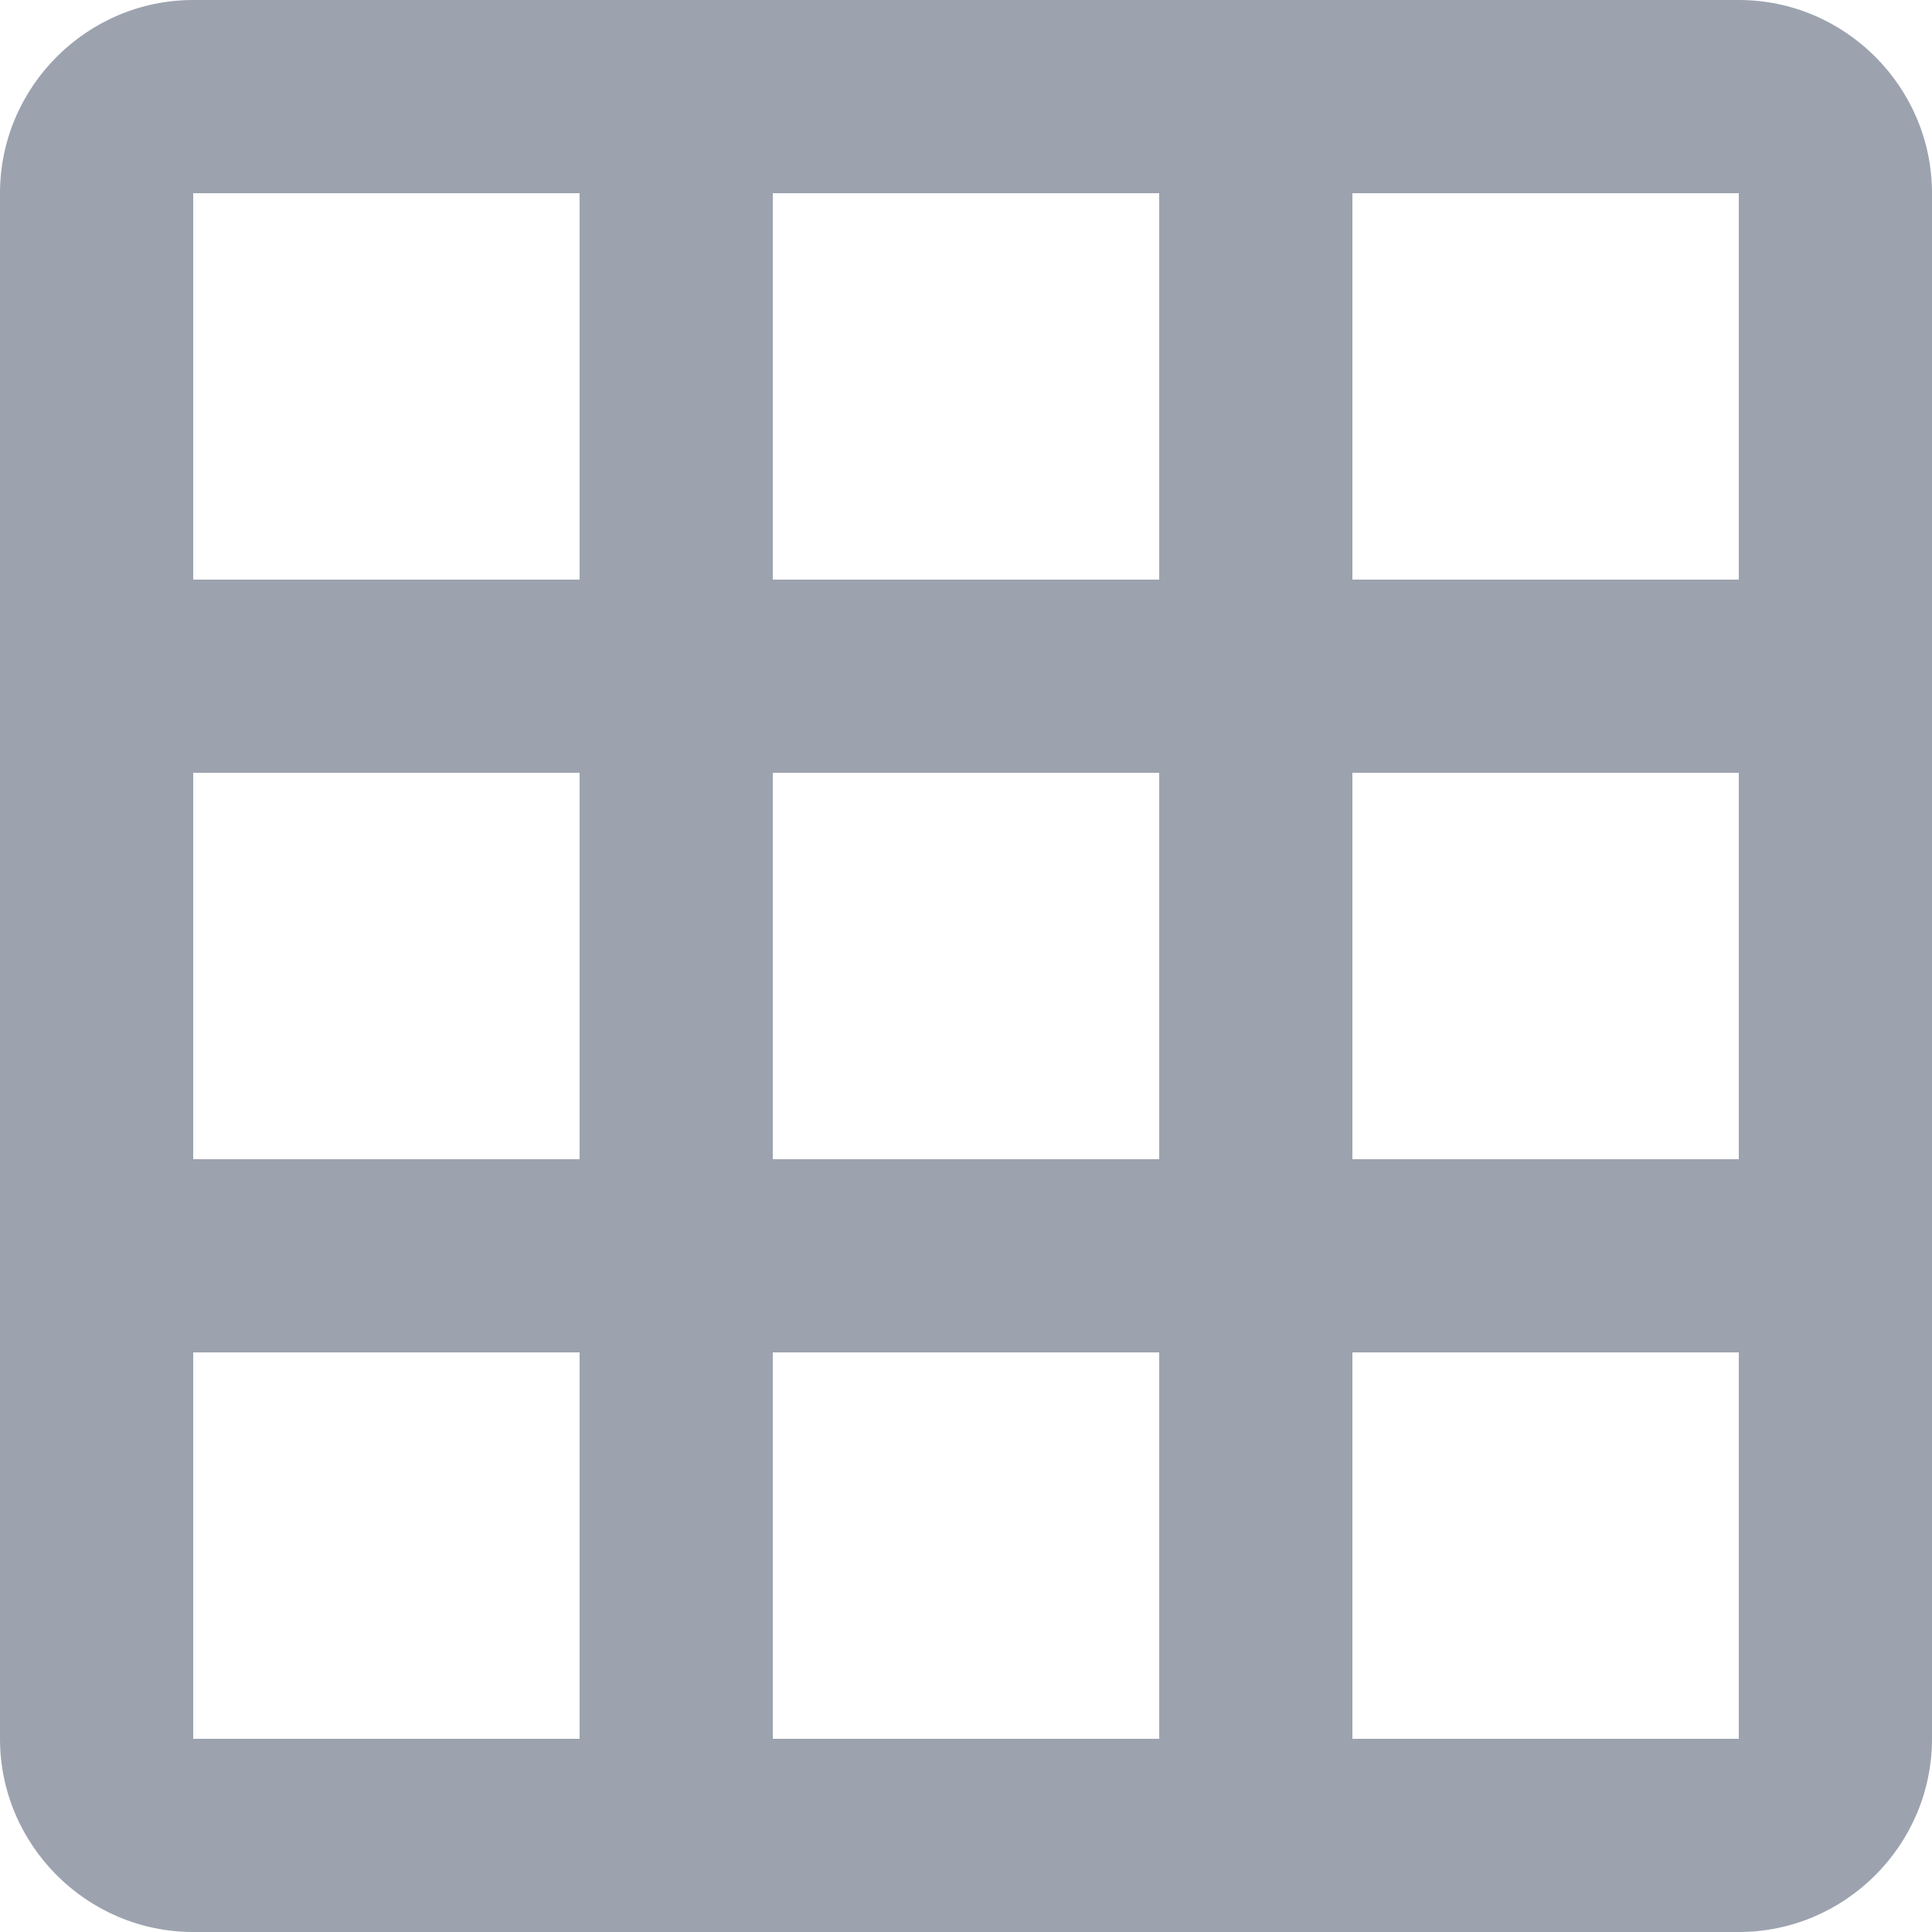
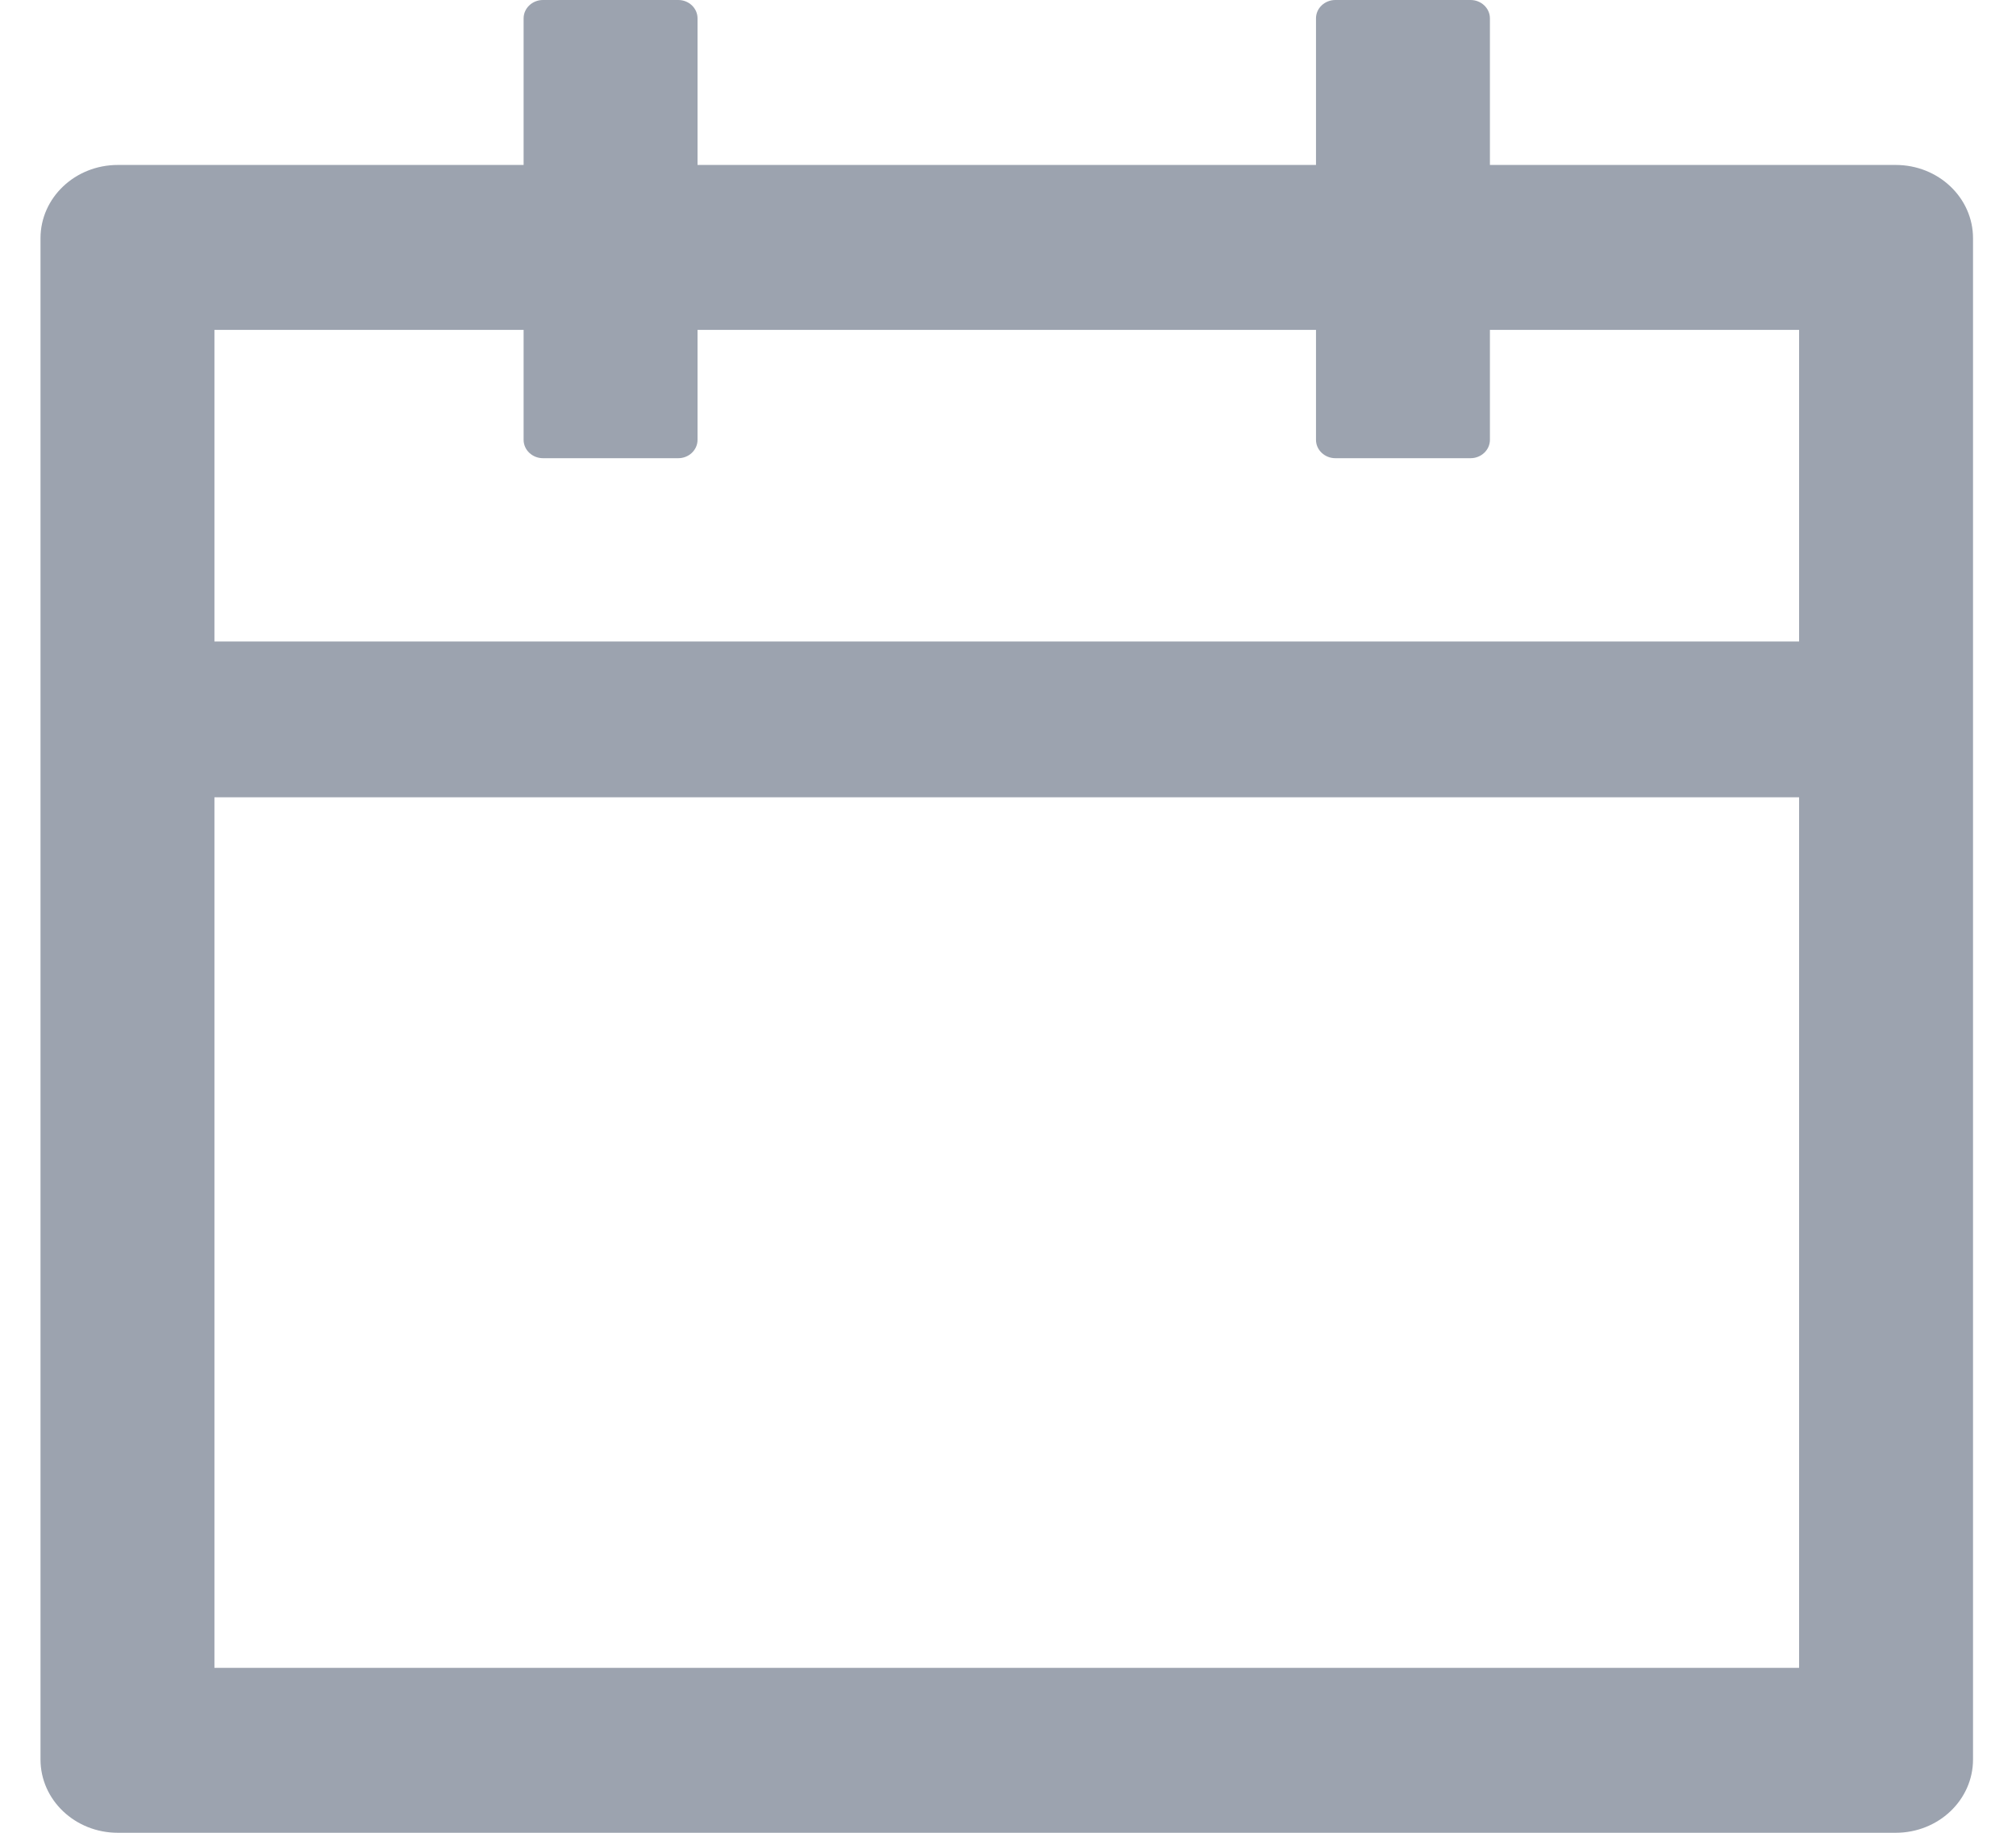
- <svg xmlns="http://www.w3.org/2000/svg" width="15" height="15" viewBox="0 0 15 15" fill="none">
-   <path d="M13.5 0H1.5C0.675 0 0 0.675 0 1.5V13.5C0 14.325 0.675 15 1.5 15H13.5C14.325 15 15 14.325 15 13.5V1.5C15 0.675 14.325 0 13.5 0ZM4.5 13.5H1.5V10.5H4.5V13.5ZM4.5 9H1.5V6H4.5V9ZM4.5 4.5H1.5V1.5H4.5V4.5ZM9 13.5H6V10.5H9V13.5ZM9 9H6V6H9V9ZM9 4.5H6V1.5H9V4.5ZM13.5 13.5H10.5V10.5H13.5V13.5ZM13.5 9H10.5V6H13.5V9ZM13.5 4.5H10.5V1.5H13.5V4.5Z" fill="#9CA3AF" />
+ <svg xmlns="http://www.w3.org/2000/svg" width="22" height="20" viewBox="0 0 22 20" fill="none">
+   <path d="M20.687 1.8H16.259V0.2C16.259 0.09 16.164 0 16.048 0H14.572C14.456 0 14.361 0.09 14.361 0.2V1.8H7.612V0.2C7.612 0.09 7.518 0 7.402 0H5.925C5.809 0 5.714 0.09 5.714 0.2V1.8H1.286C0.819 1.8 0.442 2.158 0.442 2.6V19.2C0.442 19.642 0.819 20 1.286 20H20.687C21.154 20 21.531 19.642 21.531 19.2V2.6C21.531 2.158 21.154 1.8 20.687 1.8ZM19.633 18.2H2.34V8.7H19.633V18.2ZM2.34 7V3.6H5.714V4.8C5.714 4.91 5.809 5 5.925 5H7.402C7.518 5 7.612 4.91 7.612 4.8V3.6H14.361V4.8C14.361 4.91 14.456 5 14.572 5H16.048C16.164 5 16.259 4.91 16.259 4.8V3.6H19.633V7H2.34Z" fill="#9CA3AF" />
</svg>
